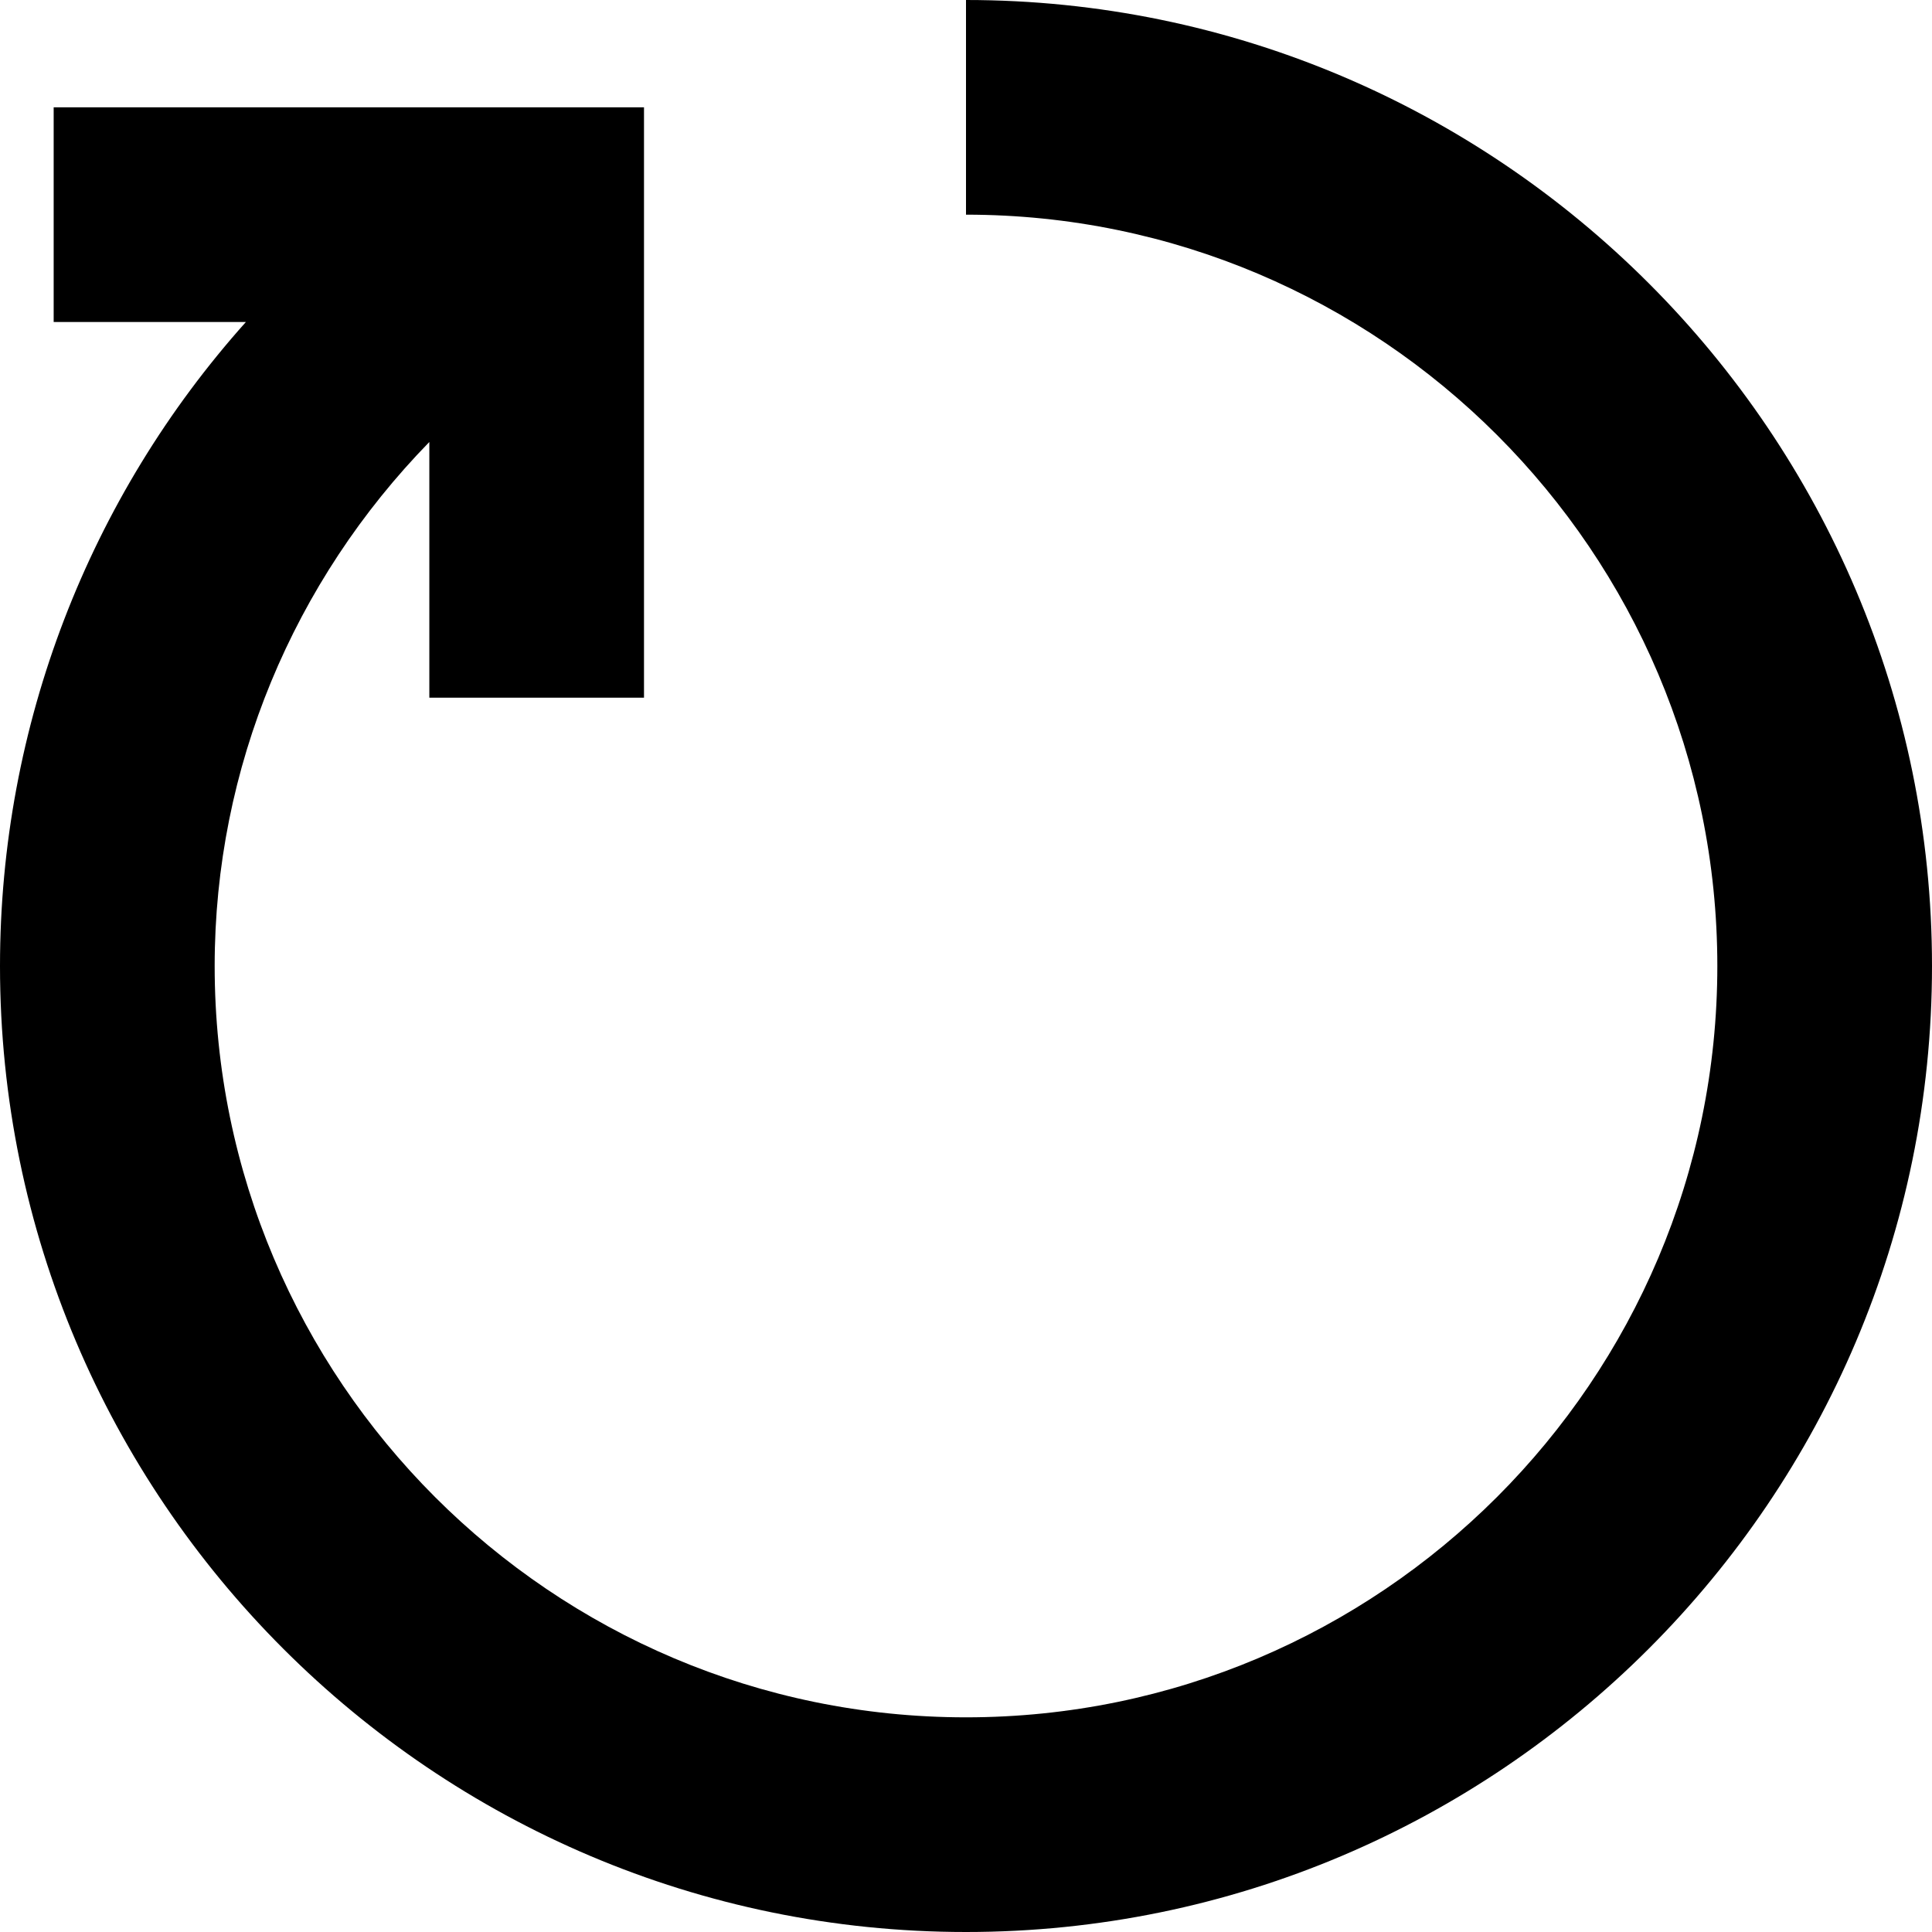
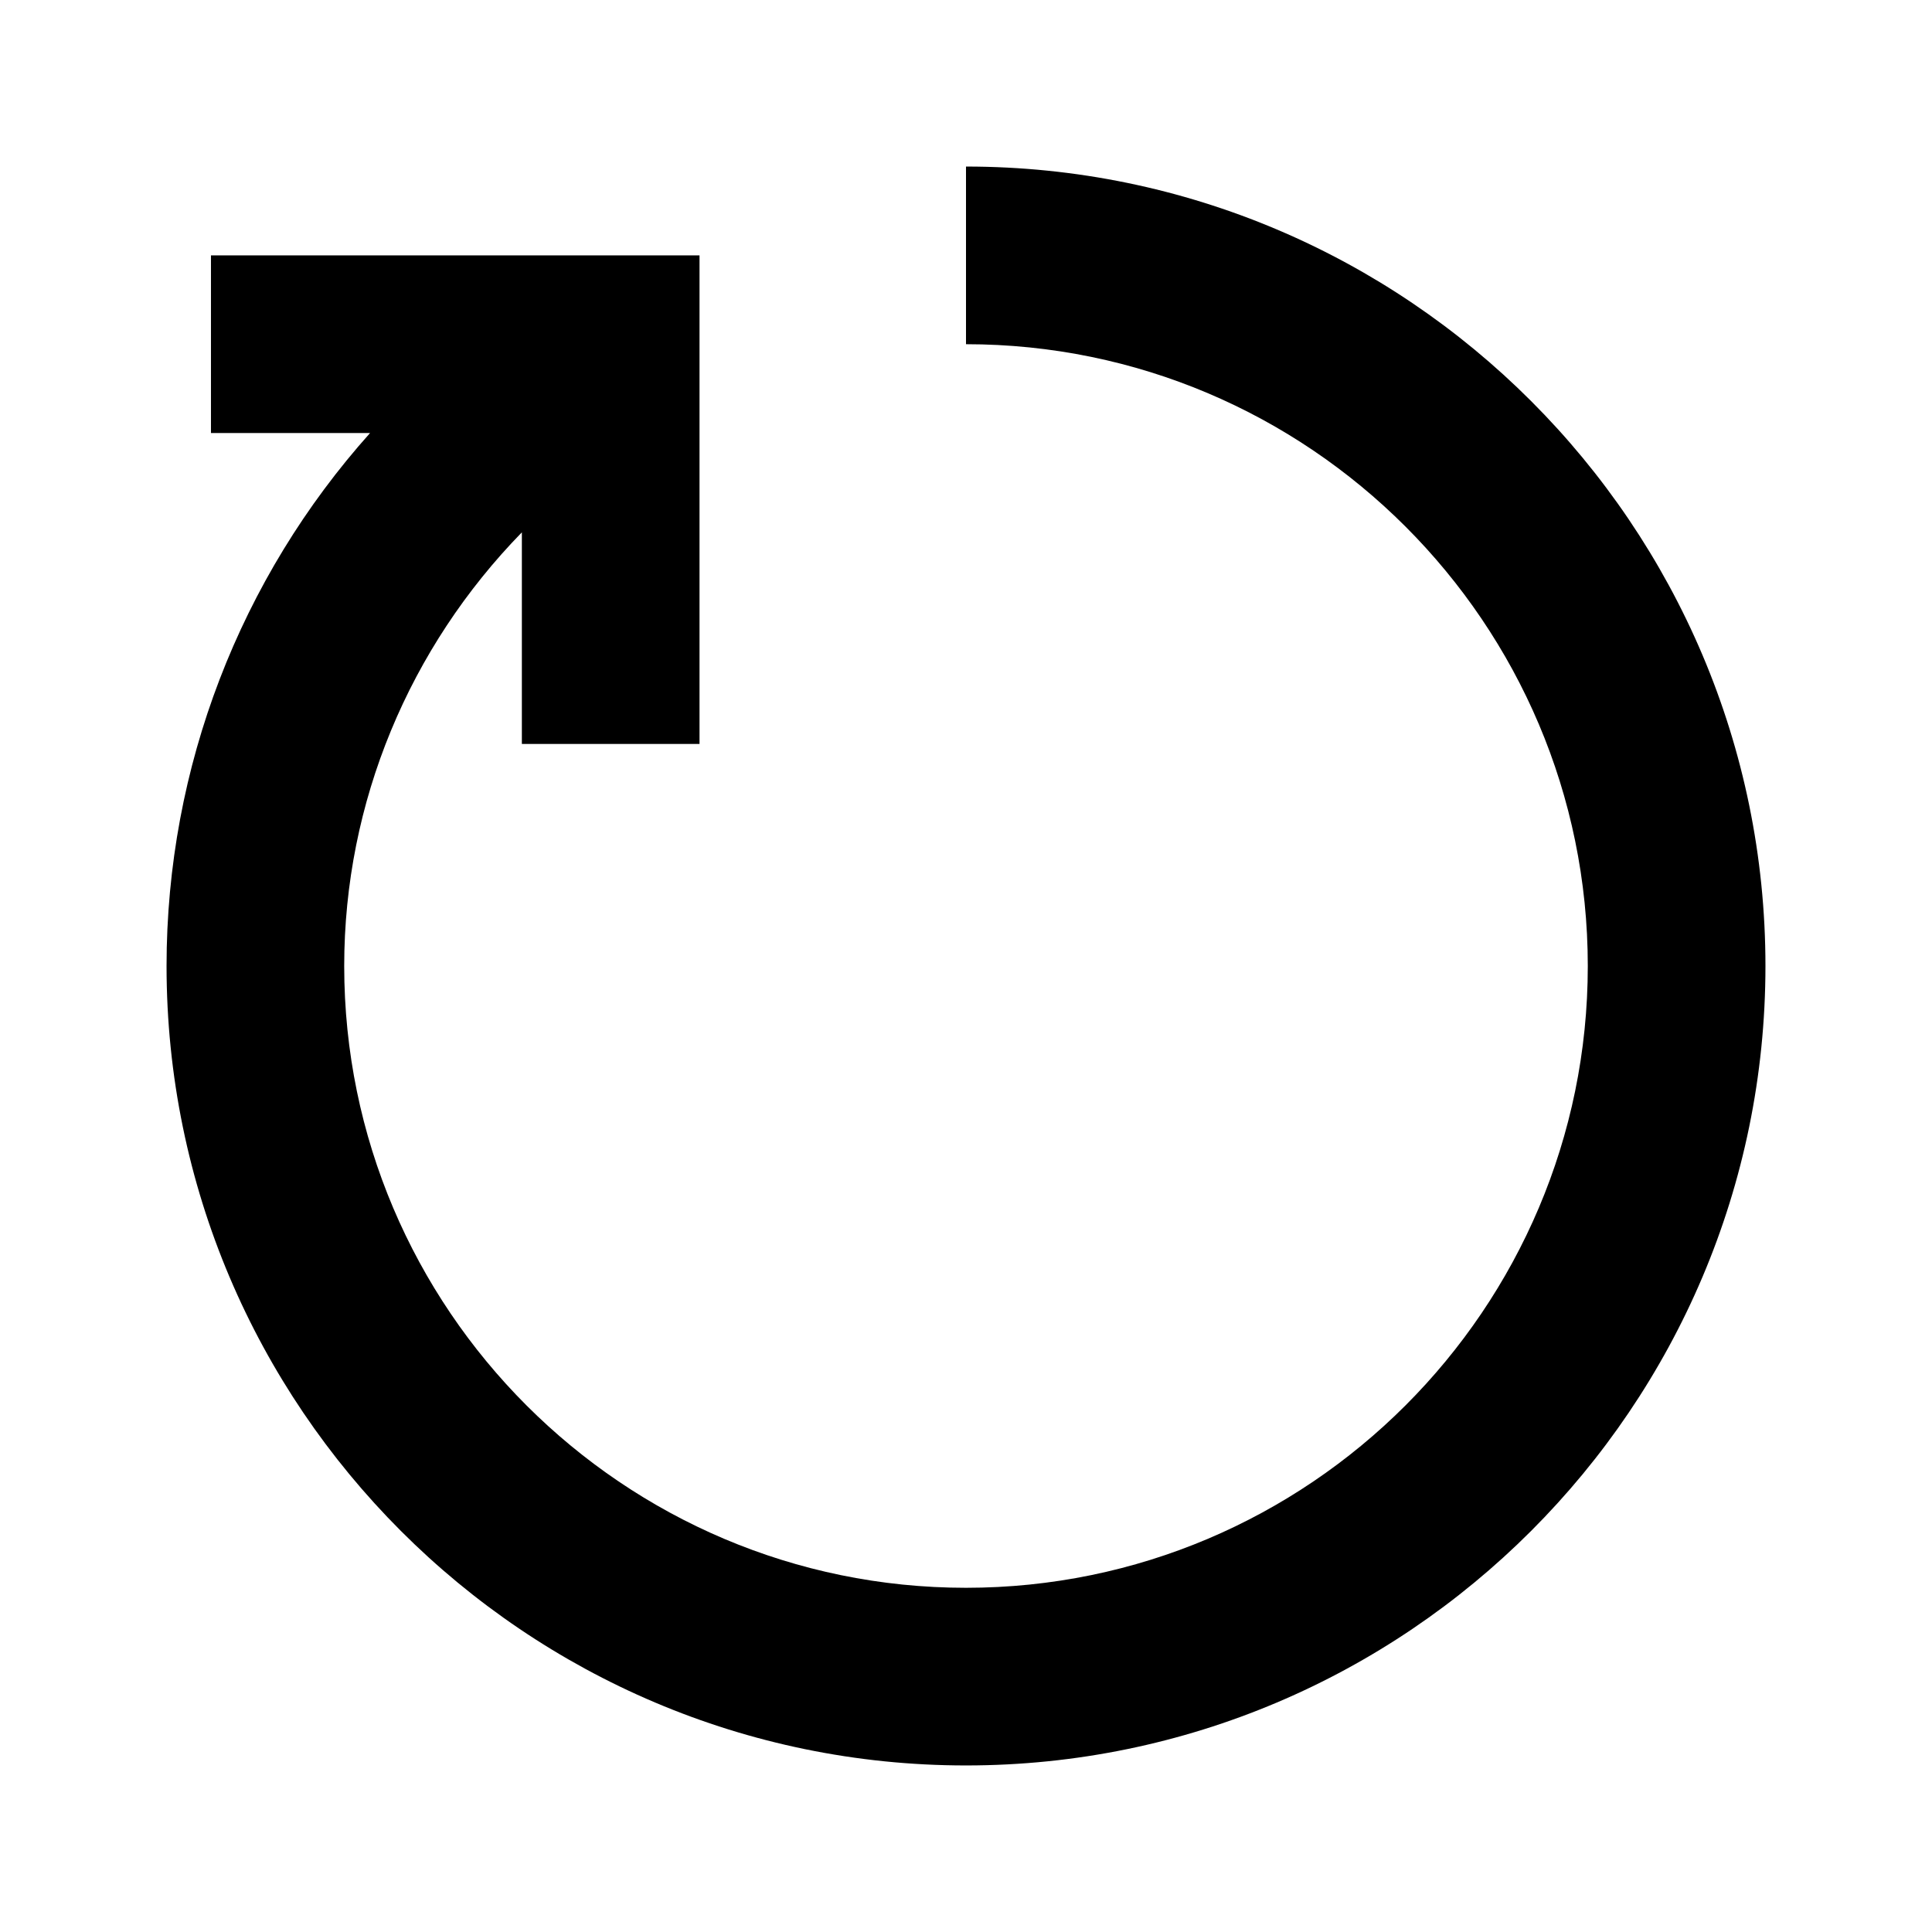
- <svg xmlns="http://www.w3.org/2000/svg" fill="#000000" width="16px" height="16px" viewBox="0 0 1920 1920">
+ <svg xmlns="http://www.w3.org/2000/svg" fill="#000000" width="16px" height="16px" viewBox="-200 -200 2320 2320">
  <path d="M960 0v213.333c411.627 0 746.667 334.934 746.667 746.667S1371.627 1706.667 960 1706.667 213.333 1371.733 213.333 960c0-197.013 78.4-382.507 213.334-520.747v254.08H640V106.667H53.333V320h191.04C88.64 494.08 0 720.96 0 960c0 529.28 430.613 960 960 960s960-430.72 960-960S1489.387 0 960 0" fill-rule="evenodd" />
</svg>
